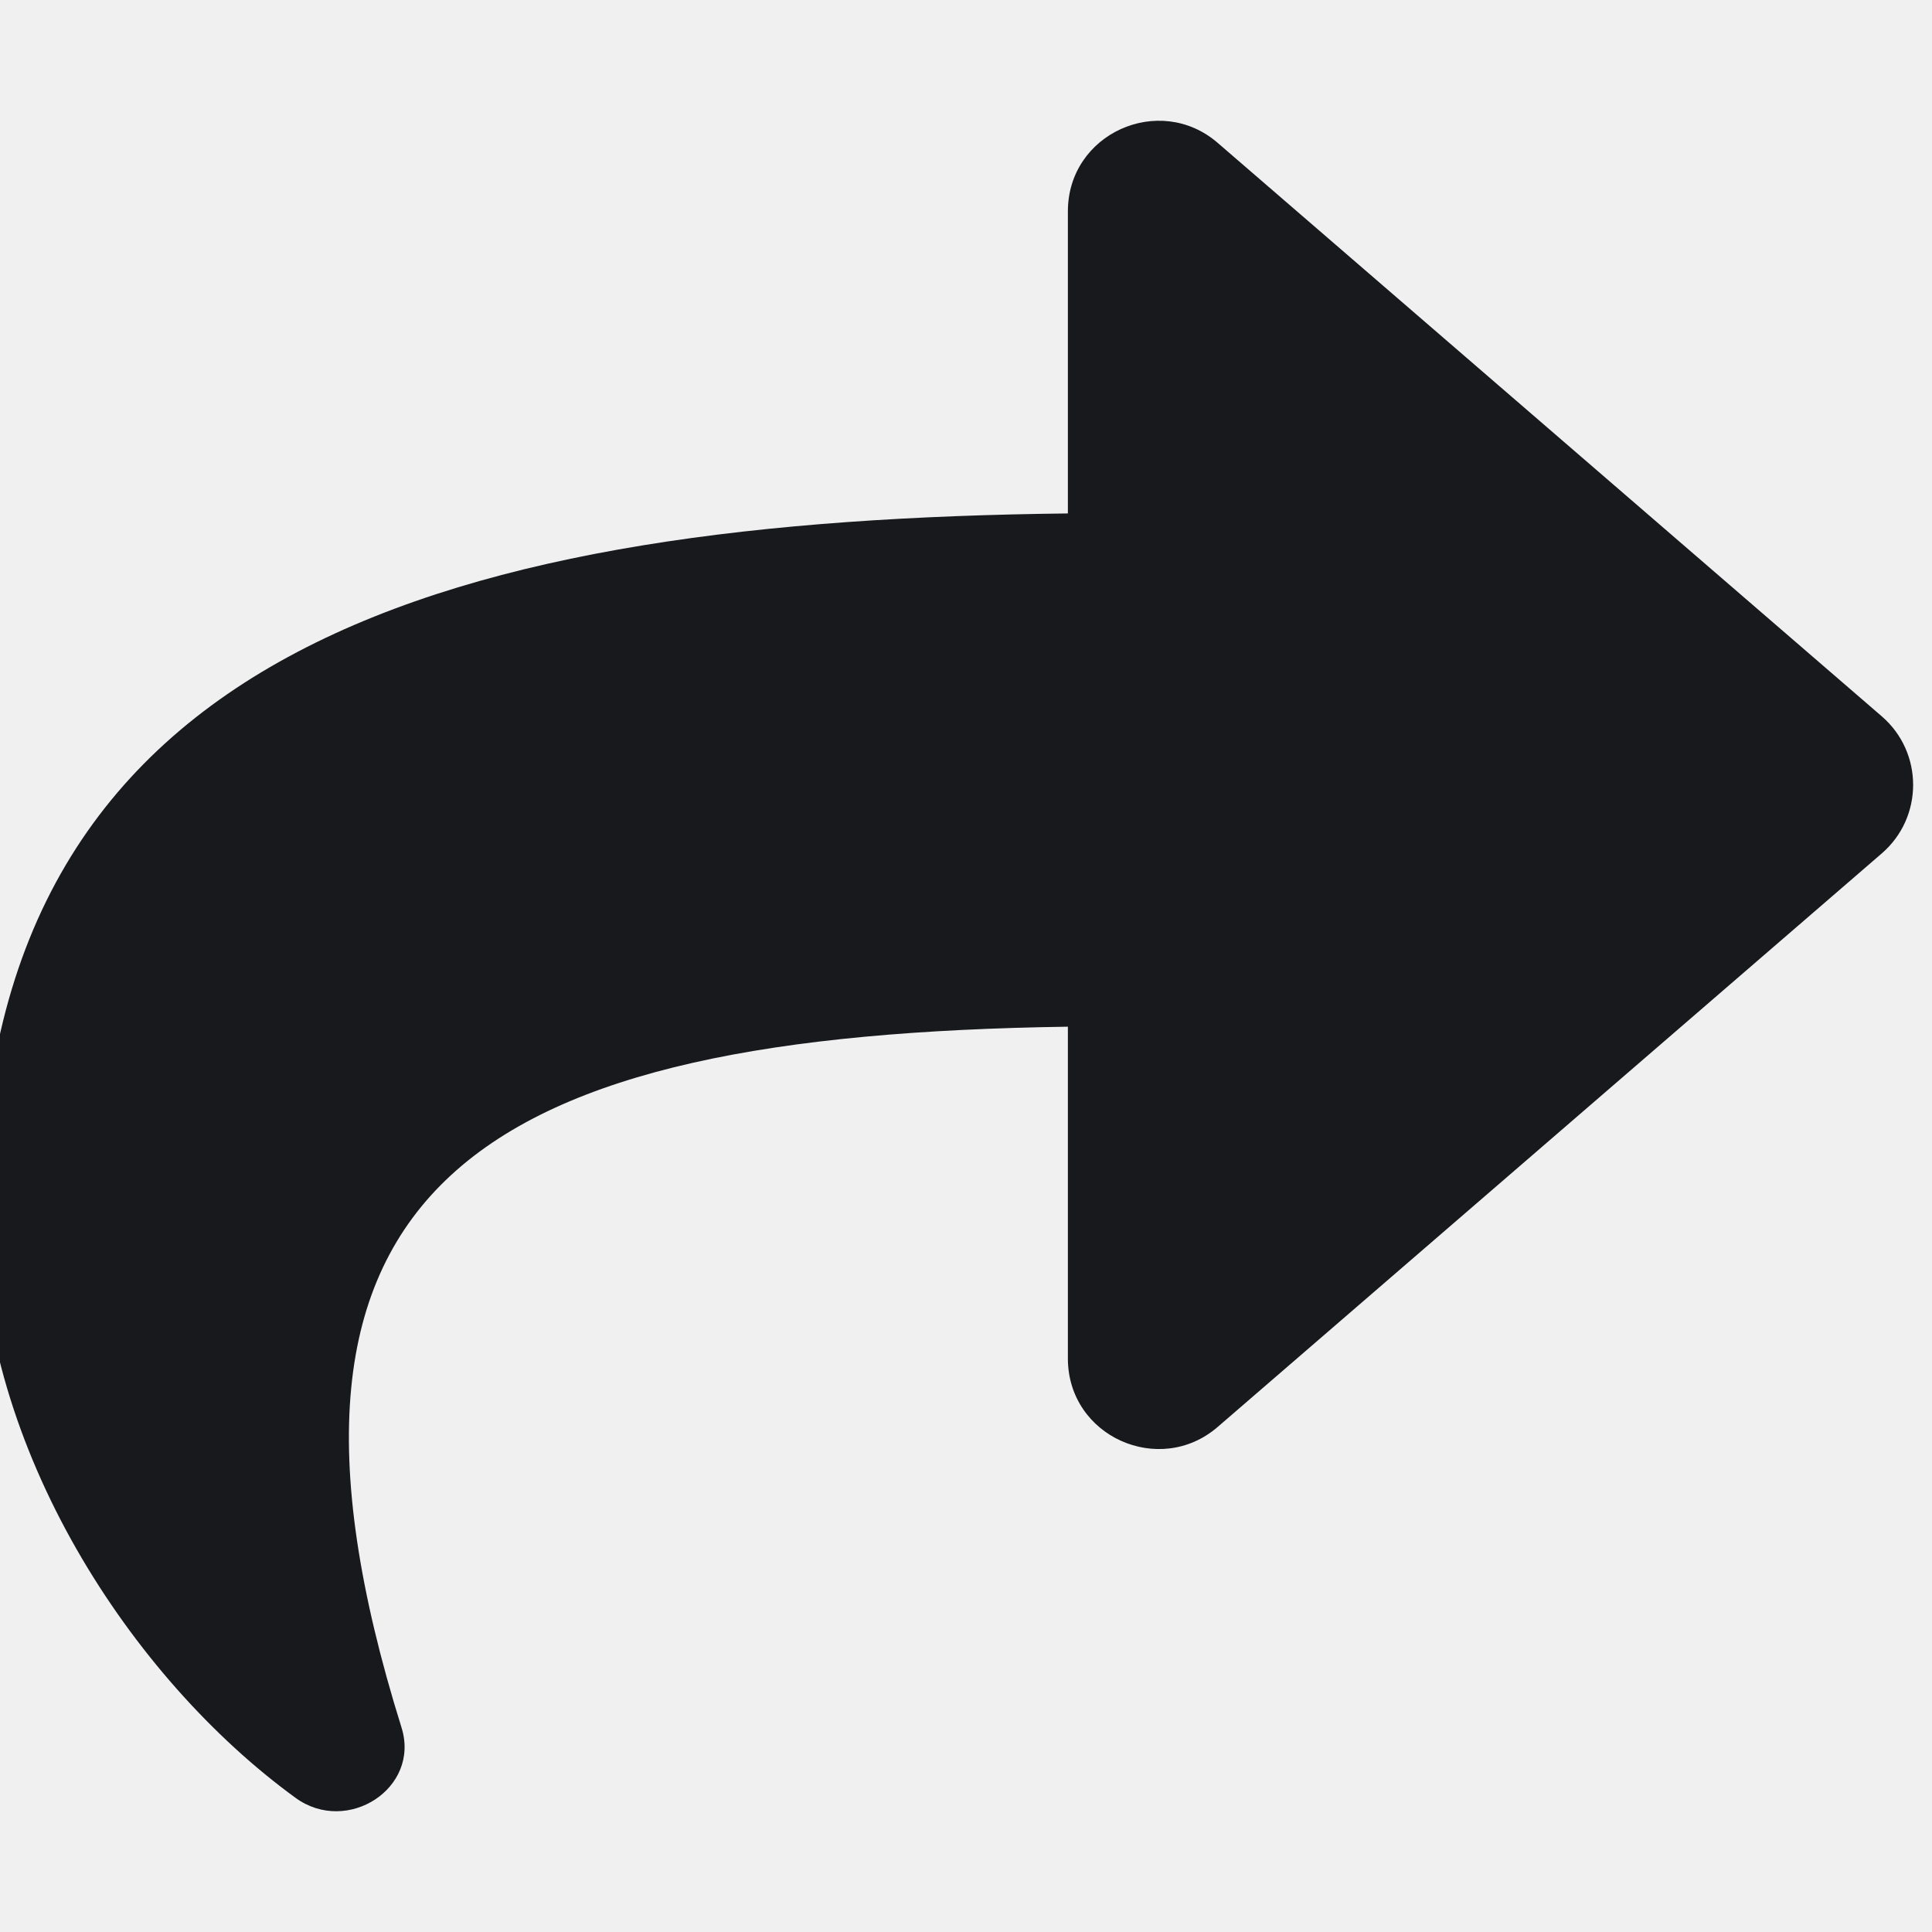
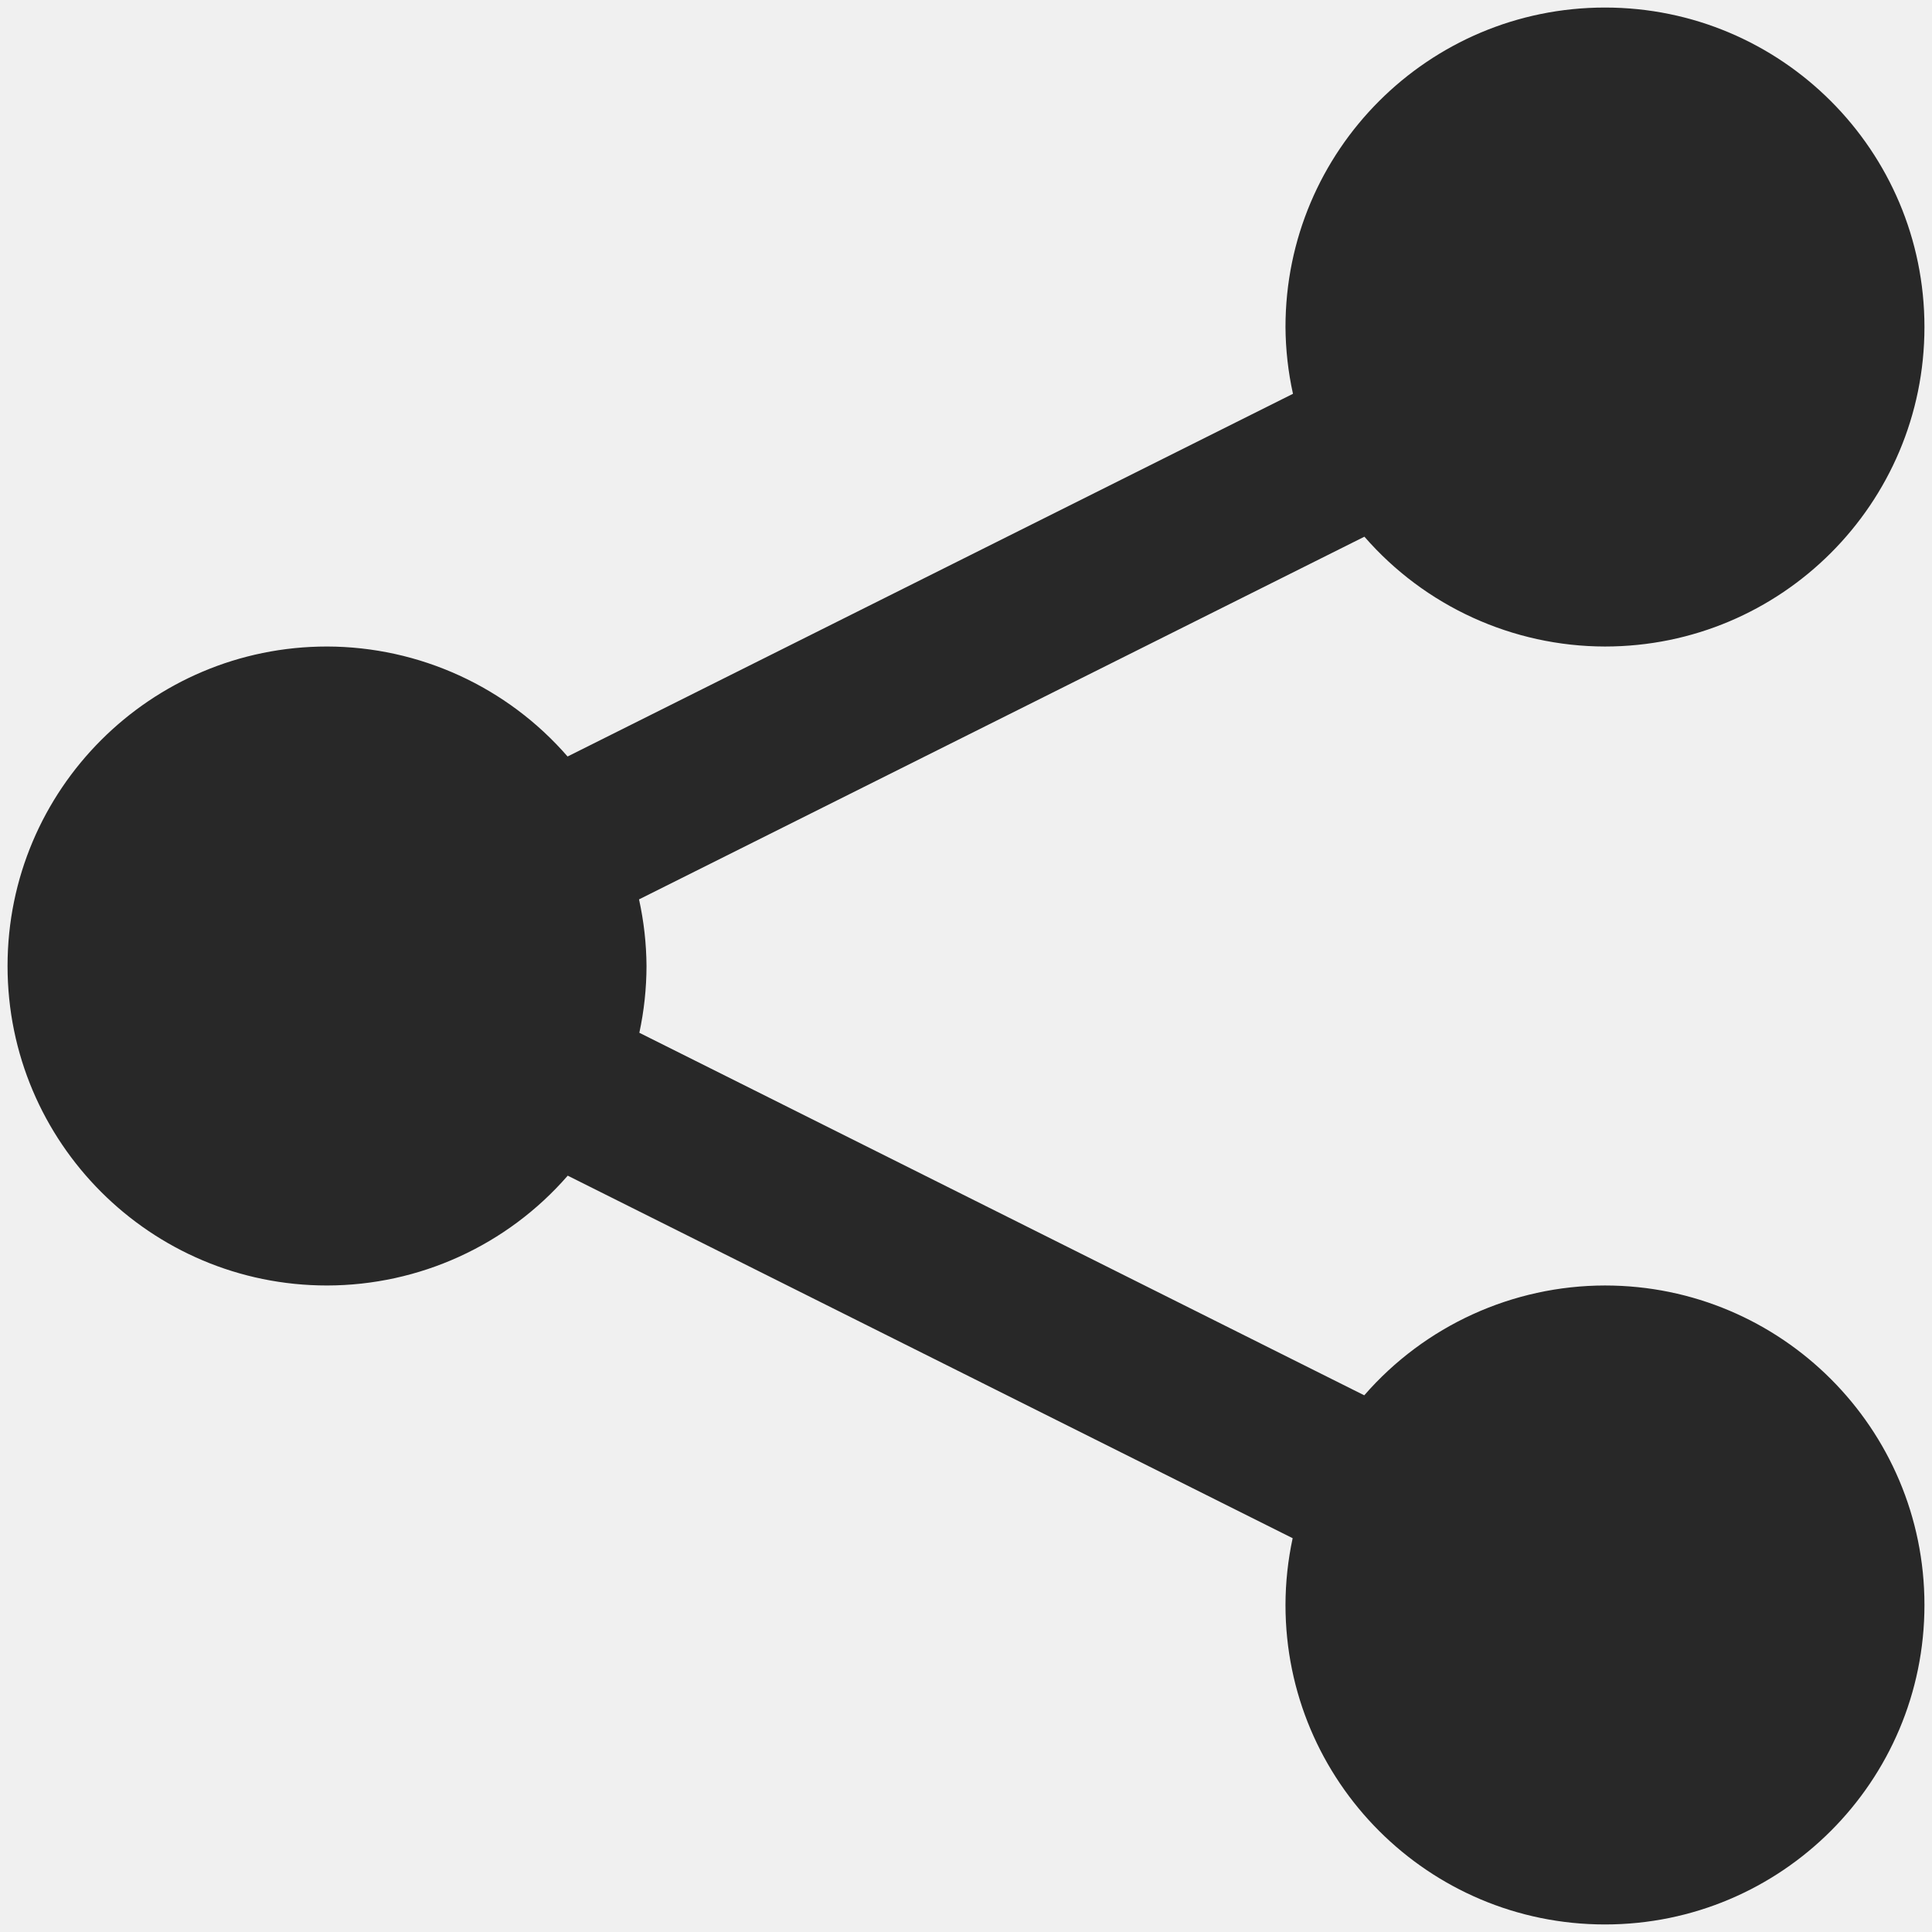
- <svg xmlns="http://www.w3.org/2000/svg" xmlns:xlink="http://www.w3.org/1999/xlink" width="512px" height="512px" viewBox="0 0 512 512" version="1.1">
-   <defs>
-     <path d="M498.691,189.836 L322.687,37.851 C307.281,24.546 283,35.347 283,56.015 L283,136.068 C122.371,137.907 -5,170.1 -5,322.326 C-5,383.767 34.581,444.635 78.333,476.458 C91.986,486.389 111.444,473.925 106.41,457.827 C61.066,312.814 127.917,274.316 283,272.085 L283,360 C283,380.7 307.3,391.453 322.687,378.164 L498.691,226.164 C509.762,216.602 509.777,199.411 498.691,189.836 Z" id="path-1" />
-   </defs>
+ <svg xmlns="http://www.w3.org/2000/svg" width="512px" height="512px" viewBox="0 0 512 512" version="1.1">
  <g id="share" stroke="none" stroke-width="1" fill="none" fill-rule="evenodd">
-     <mask id="mask-2" fill="white">
-       <use xlink:href="#path-1" />
-     </mask>
-     <use id="Mask" fill="#17191D" xlink:href="#path-1" />
+     <path d="M425.333,2 C378.573,2 340.667,39.907 340.667,86.667 C340.704,92.618 341.37,98.549 342.651,104.361 L150.415,200.479 C134.374,182.011 111.129,171.383 86.667,171.333 C39.907,171.333 2,209.24 2,256 C2,302.76 39.907,340.667 86.667,340.667 C111.137,340.639 134.398,330.026 150.456,311.562 L342.568,407.639 C341.315,413.454 340.677,419.385 340.667,425.333 C340.667,472.093 378.573,510 425.333,510 C472.093,510 510,472.093 510,425.333 C510,378.573 472.093,340.667 425.333,340.667 C400.863,340.694 377.602,351.307 361.544,369.771 L169.432,273.694 C170.685,267.879 171.323,261.948 171.333,256 C171.293,250.062 170.628,244.146 169.349,238.347 L361.585,142.229 C377.634,160.682 400.878,171.294 425.333,171.333 C472.093,171.333 510,133.427 510,86.667 C510,39.907 472.093,2 425.333,2 Z" id="Path" fill="#282828" />
  </g>
</svg>
